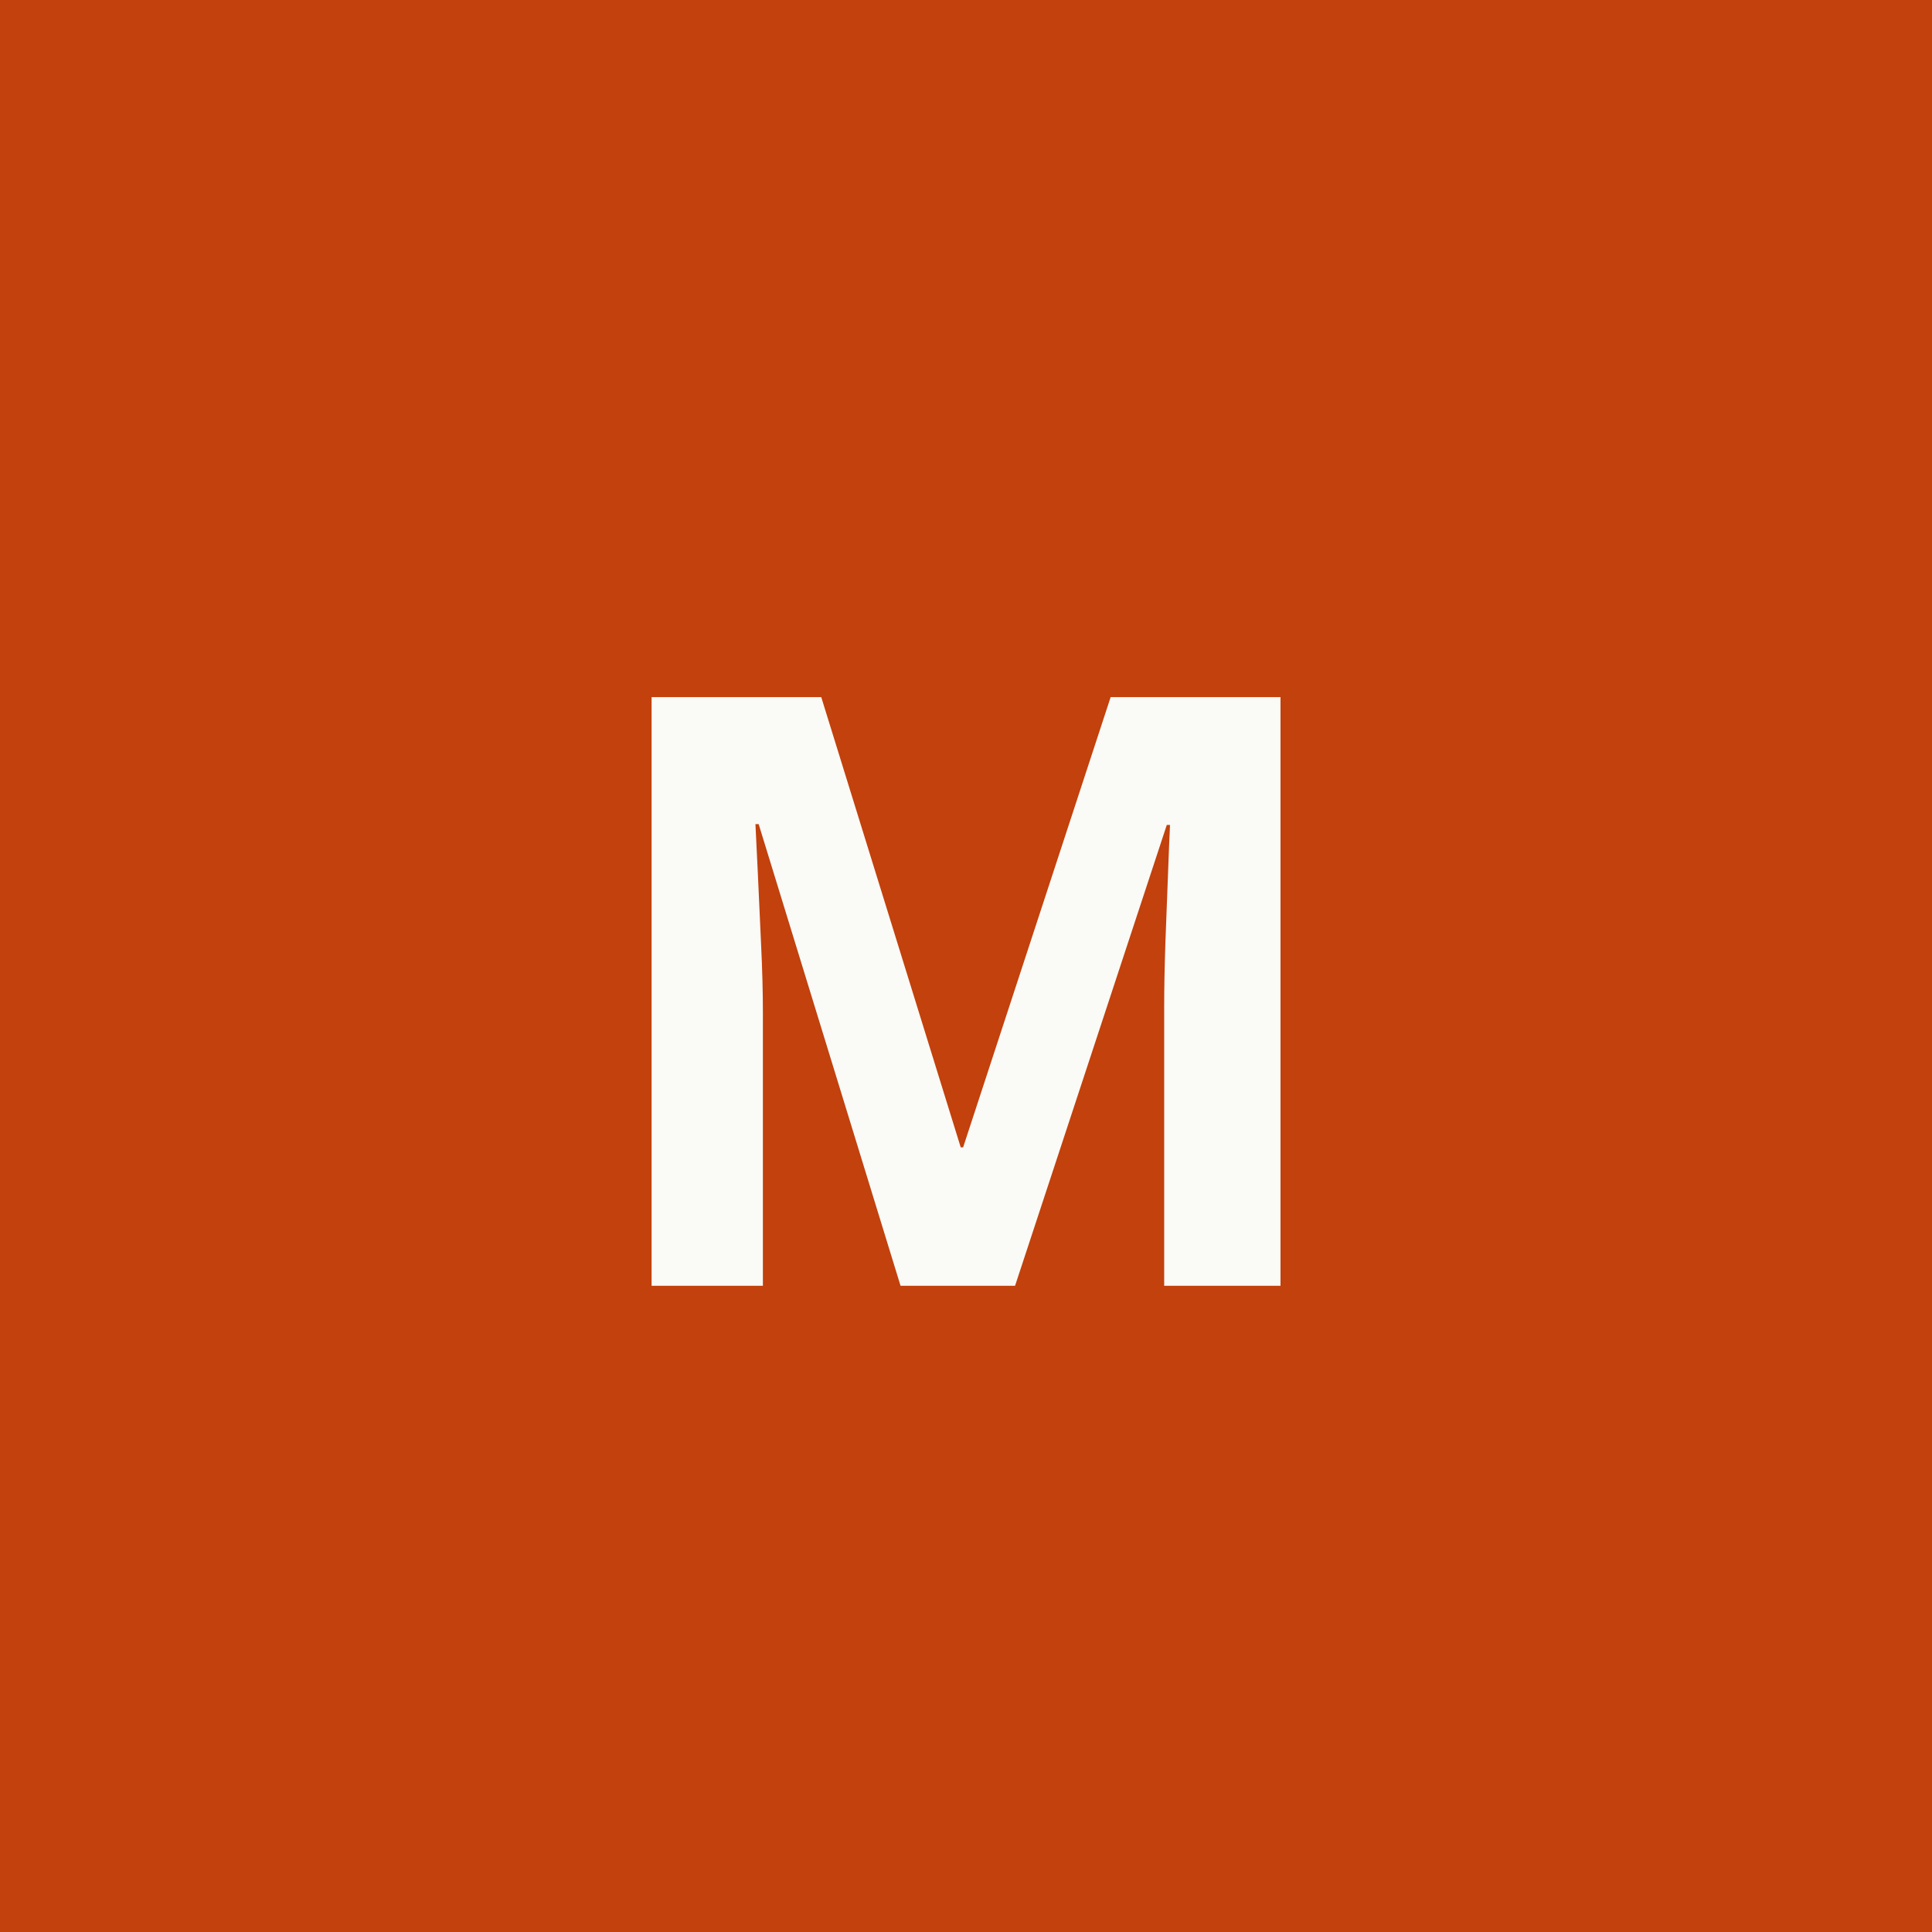
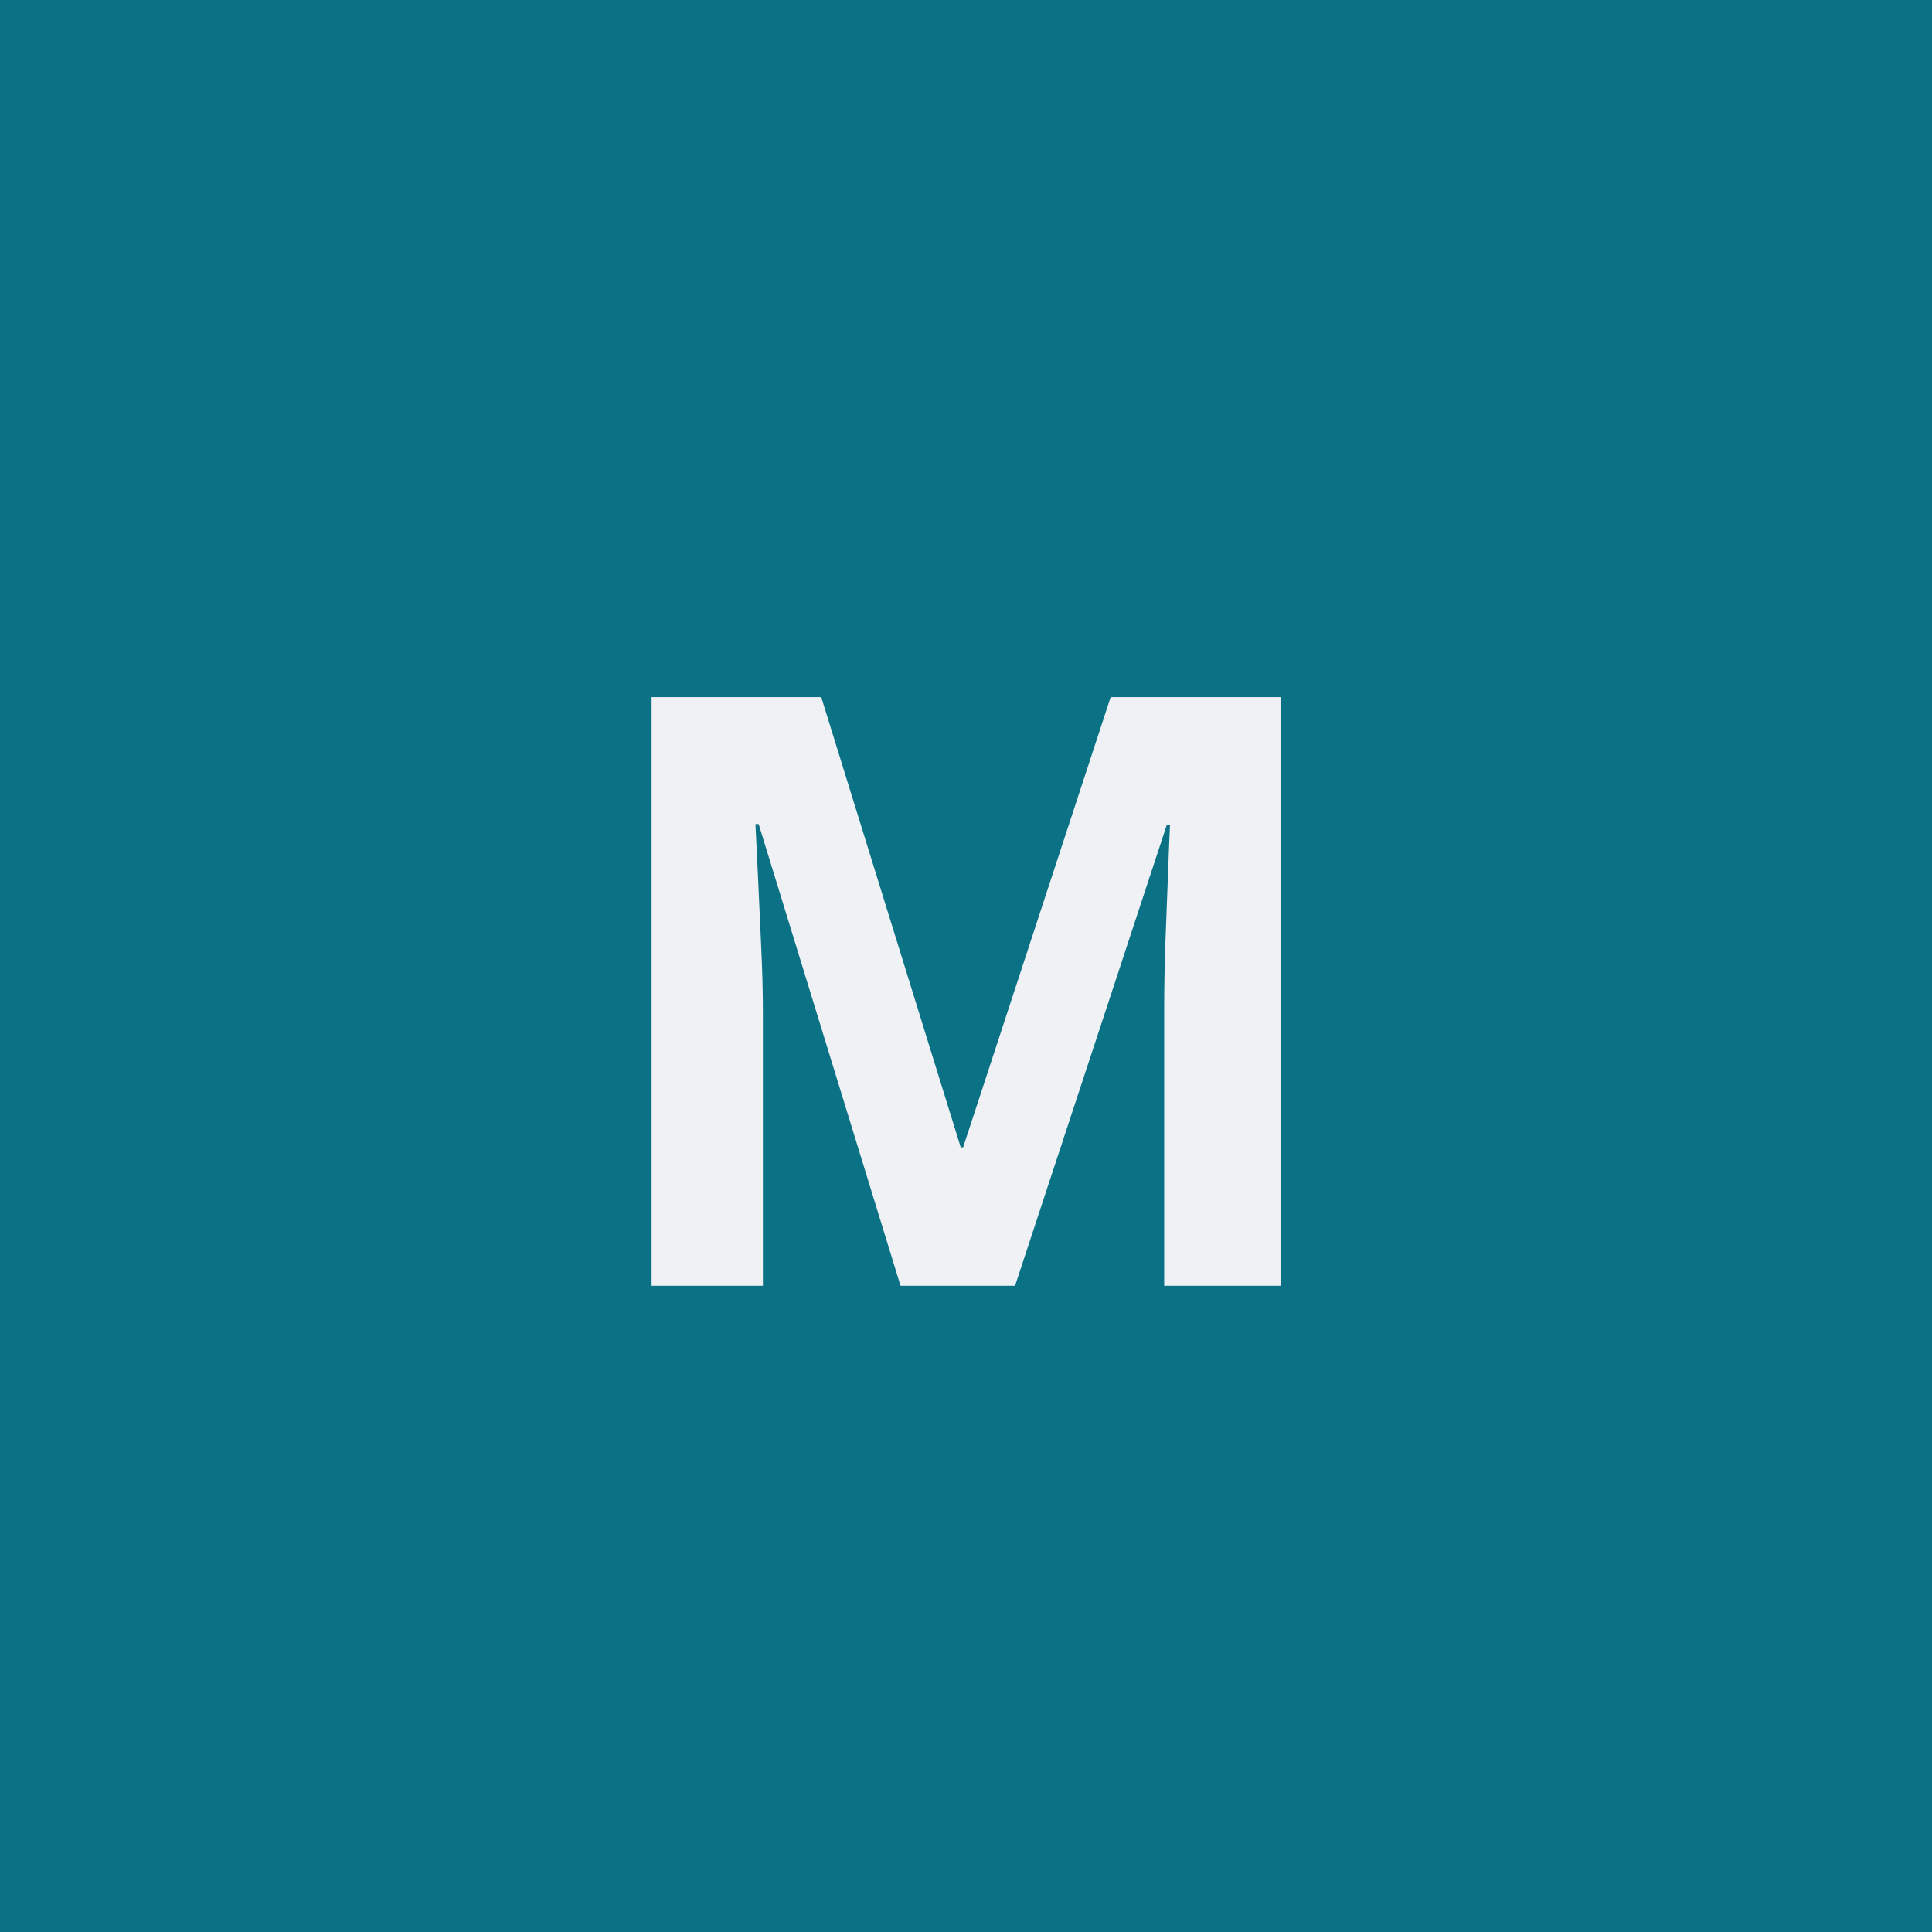
<svg xmlns="http://www.w3.org/2000/svg" viewBox="0 0 150 150" width="150" height="150">
-   <rect width="150" height="150" fill="#c2410c" />
-   <text x="50%" y="50%" font-family="system-ui, sans-serif" font-size="64" font-weight="700" fill="#fafaf7" text-anchor="middle" dominant-baseline="central">M</text>
+   <rect width="150" height="150" fill="#0b7285" />
+   <text x="50%" y="50%" font-family="system-ui, sans-serif" font-size="64" font-weight="700" fill="#eff1f5" text-anchor="middle" dominant-baseline="central">M</text>
</svg>
